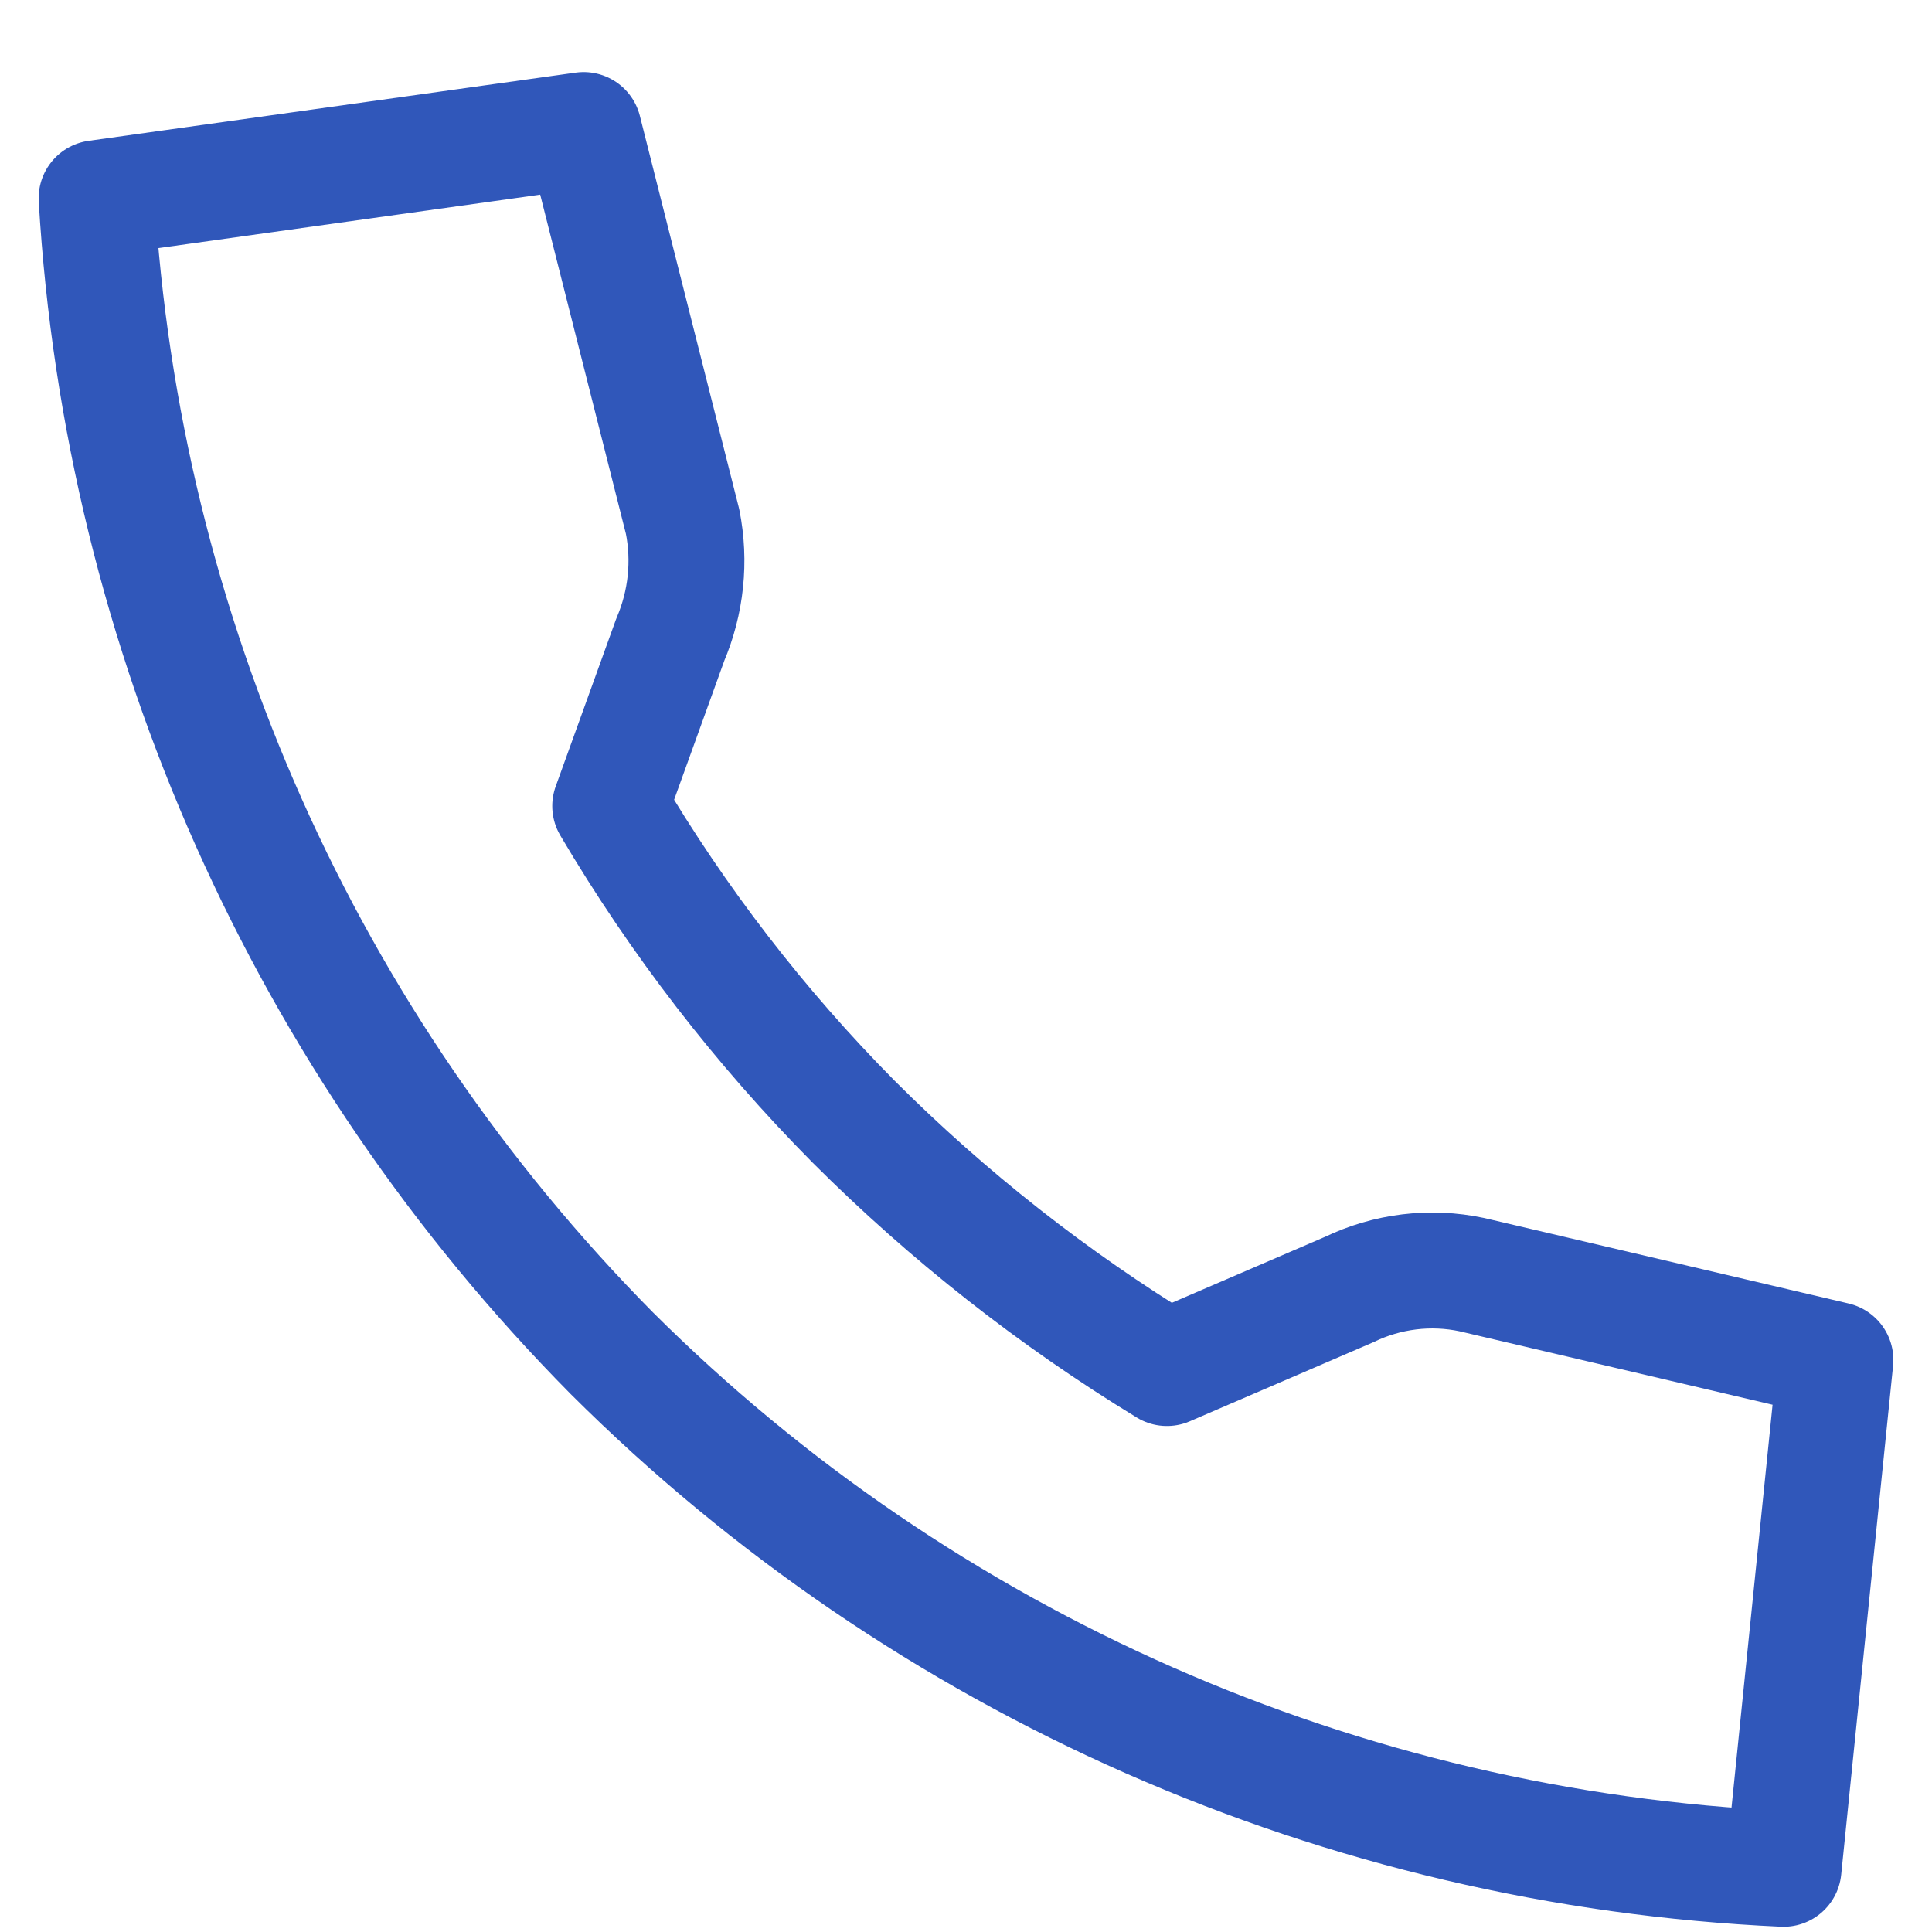
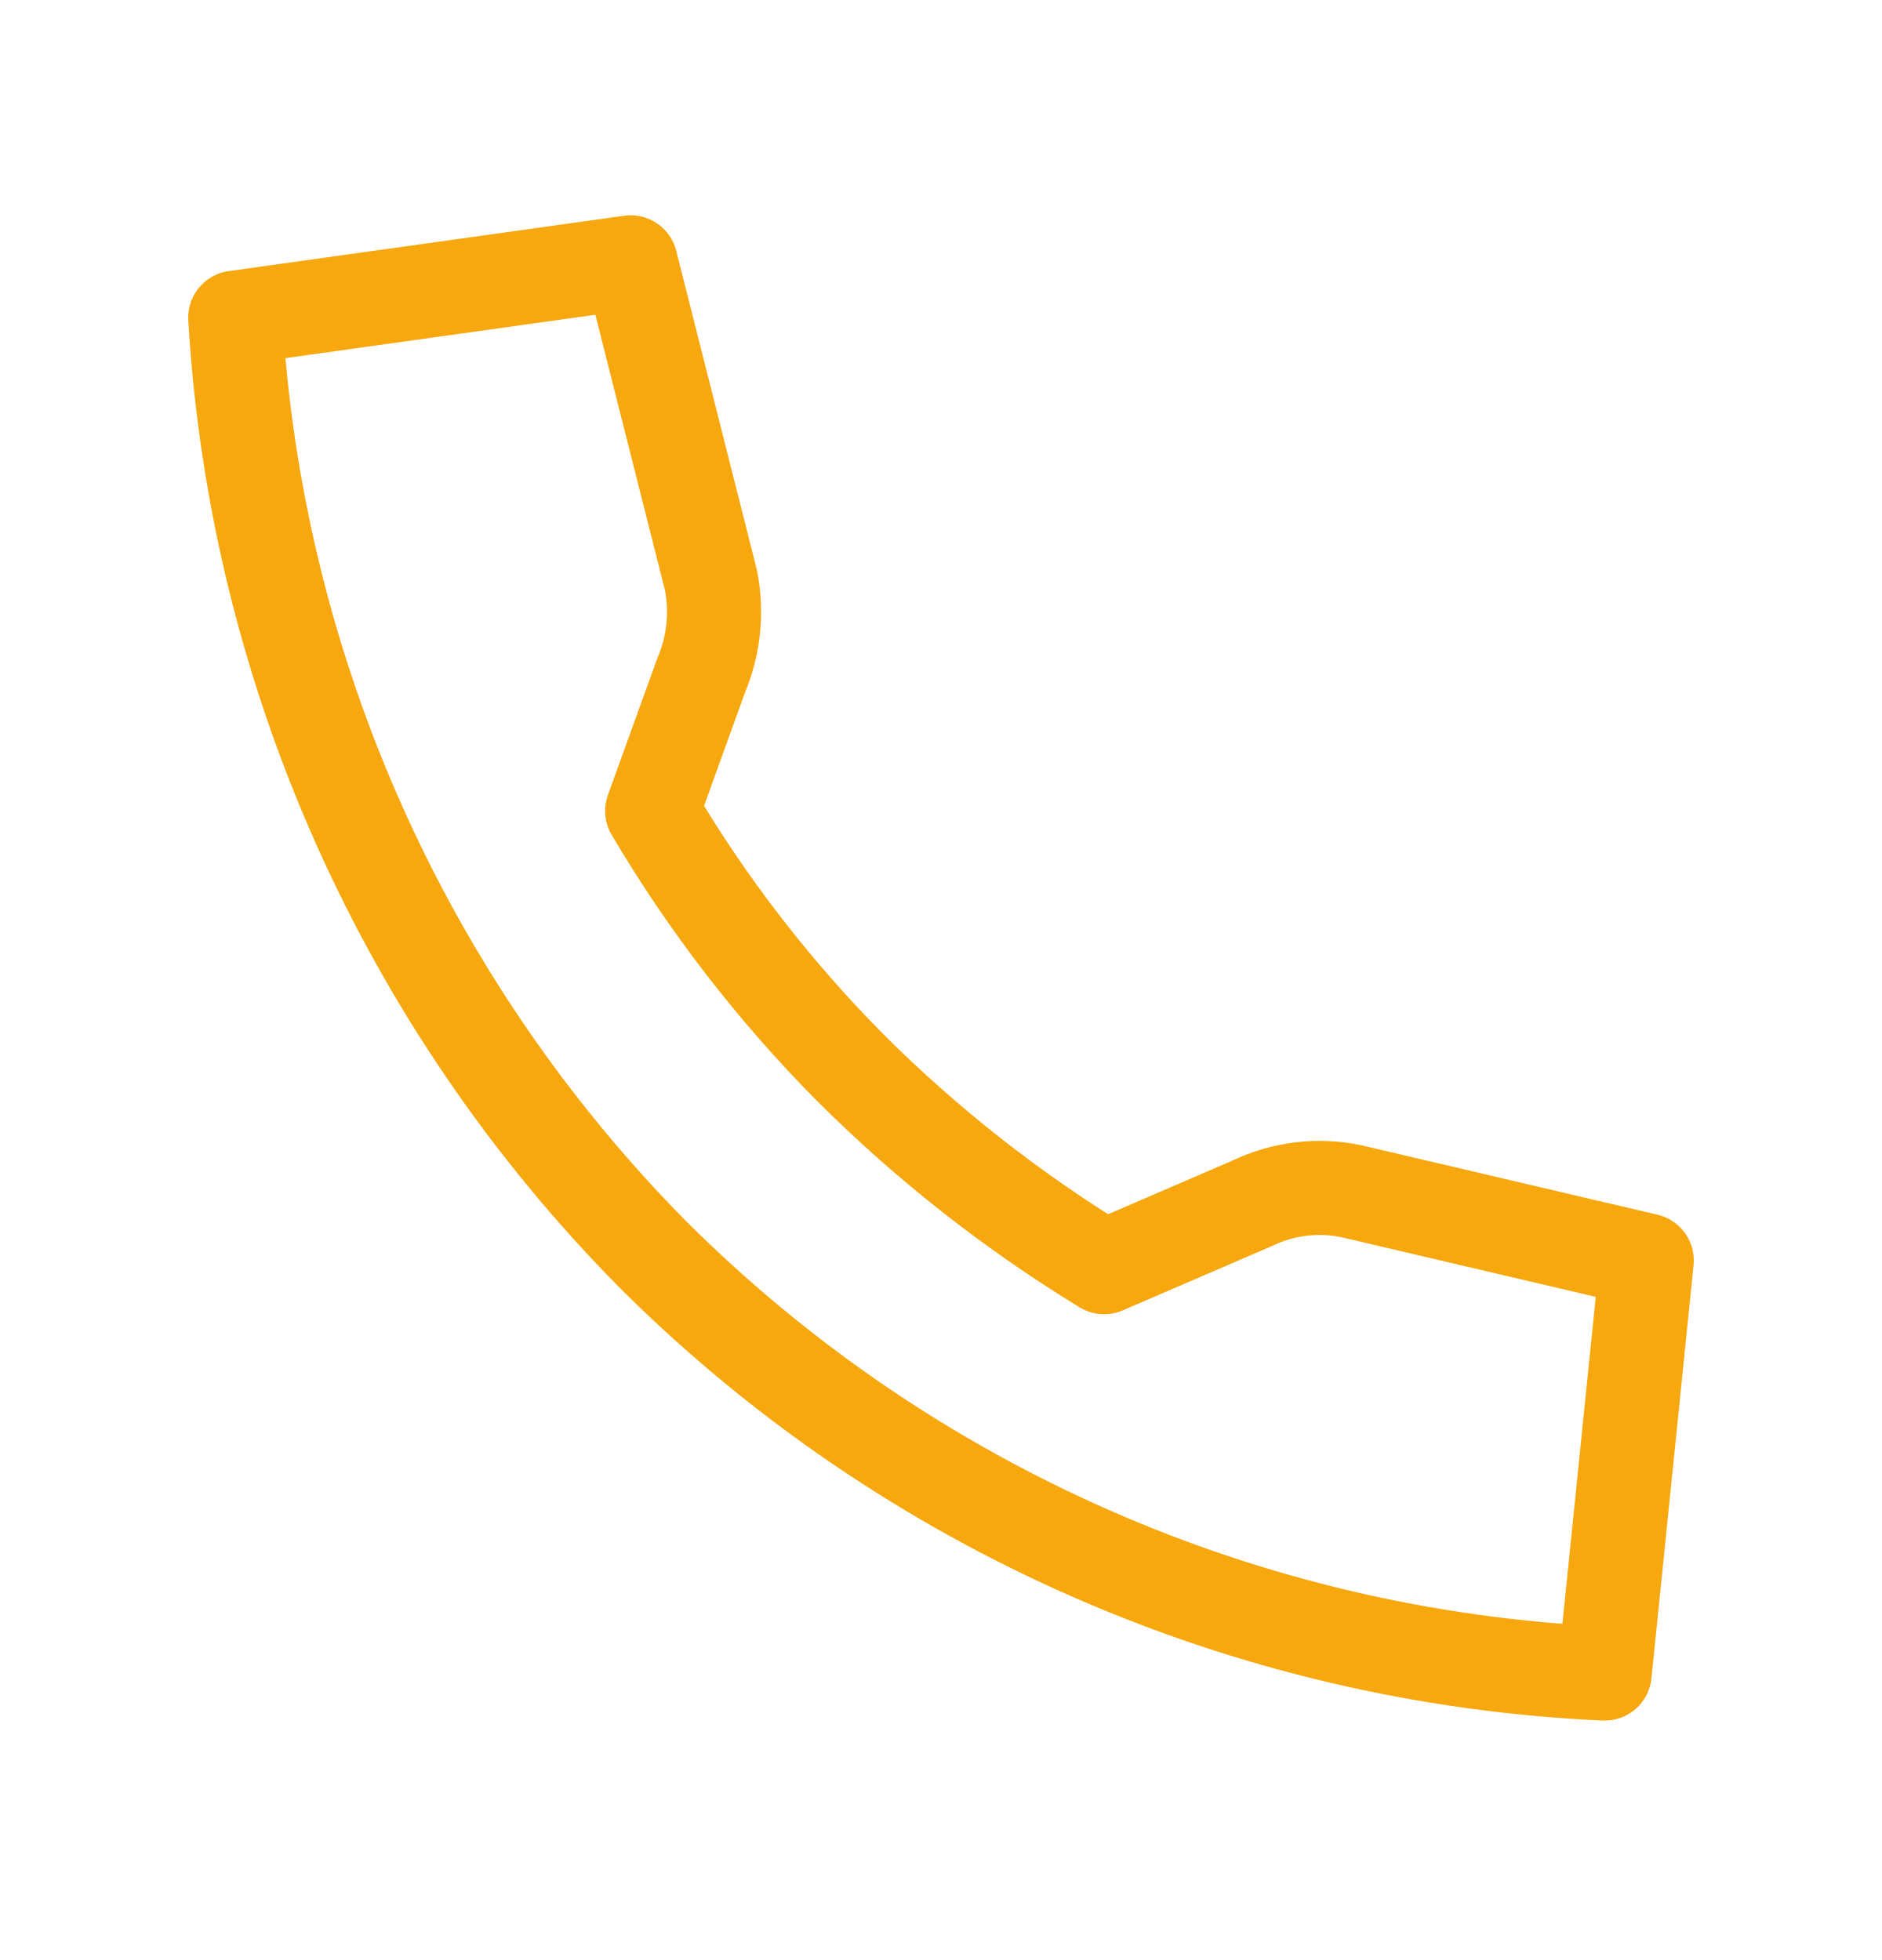
- <svg xmlns="http://www.w3.org/2000/svg" width="20" height="20" viewBox="0 0 20 20" fill="none">
-   <path d="M6.317 8.344L6.939 6.621C7.103 6.236 7.148 5.81 7.066 5.399L6.042 1.346L1 2.052C1.265 6.552 3.161 10.802 6.332 14.007C9.57 17.235 13.896 19.139 18.463 19.346L19 14.078L15.236 13.195C14.807 13.104 14.36 13.159 13.965 13.35L12.08 14.162C10.902 13.444 9.814 12.588 8.838 11.613C7.866 10.632 7.019 9.534 6.317 8.344Z" stroke="#3057BA" stroke-width="1.2" stroke-linecap="round" stroke-linejoin="round" />
+ <svg xmlns="http://www.w3.org/2000/svg" width="24" height="25" viewBox="0 0 24 25" fill="none">
+   <path d="M8.317 10.344L8.939 8.621C9.103 8.236 9.148 7.81 9.066 7.399L8.042 3.346L3 4.052C3.265 8.552 5.161 12.802 8.332 16.007C11.57 19.235 15.896 21.139 20.463 21.346L21 16.078L17.236 15.195C16.807 15.104 16.36 15.159 15.965 15.35L14.08 16.163C12.902 15.444 11.814 14.588 10.838 13.613C9.866 12.632 9.019 11.534 8.317 10.344Z" stroke="#F7A80F" stroke-width="1.2" stroke-linecap="round" stroke-linejoin="round" />
</svg>
